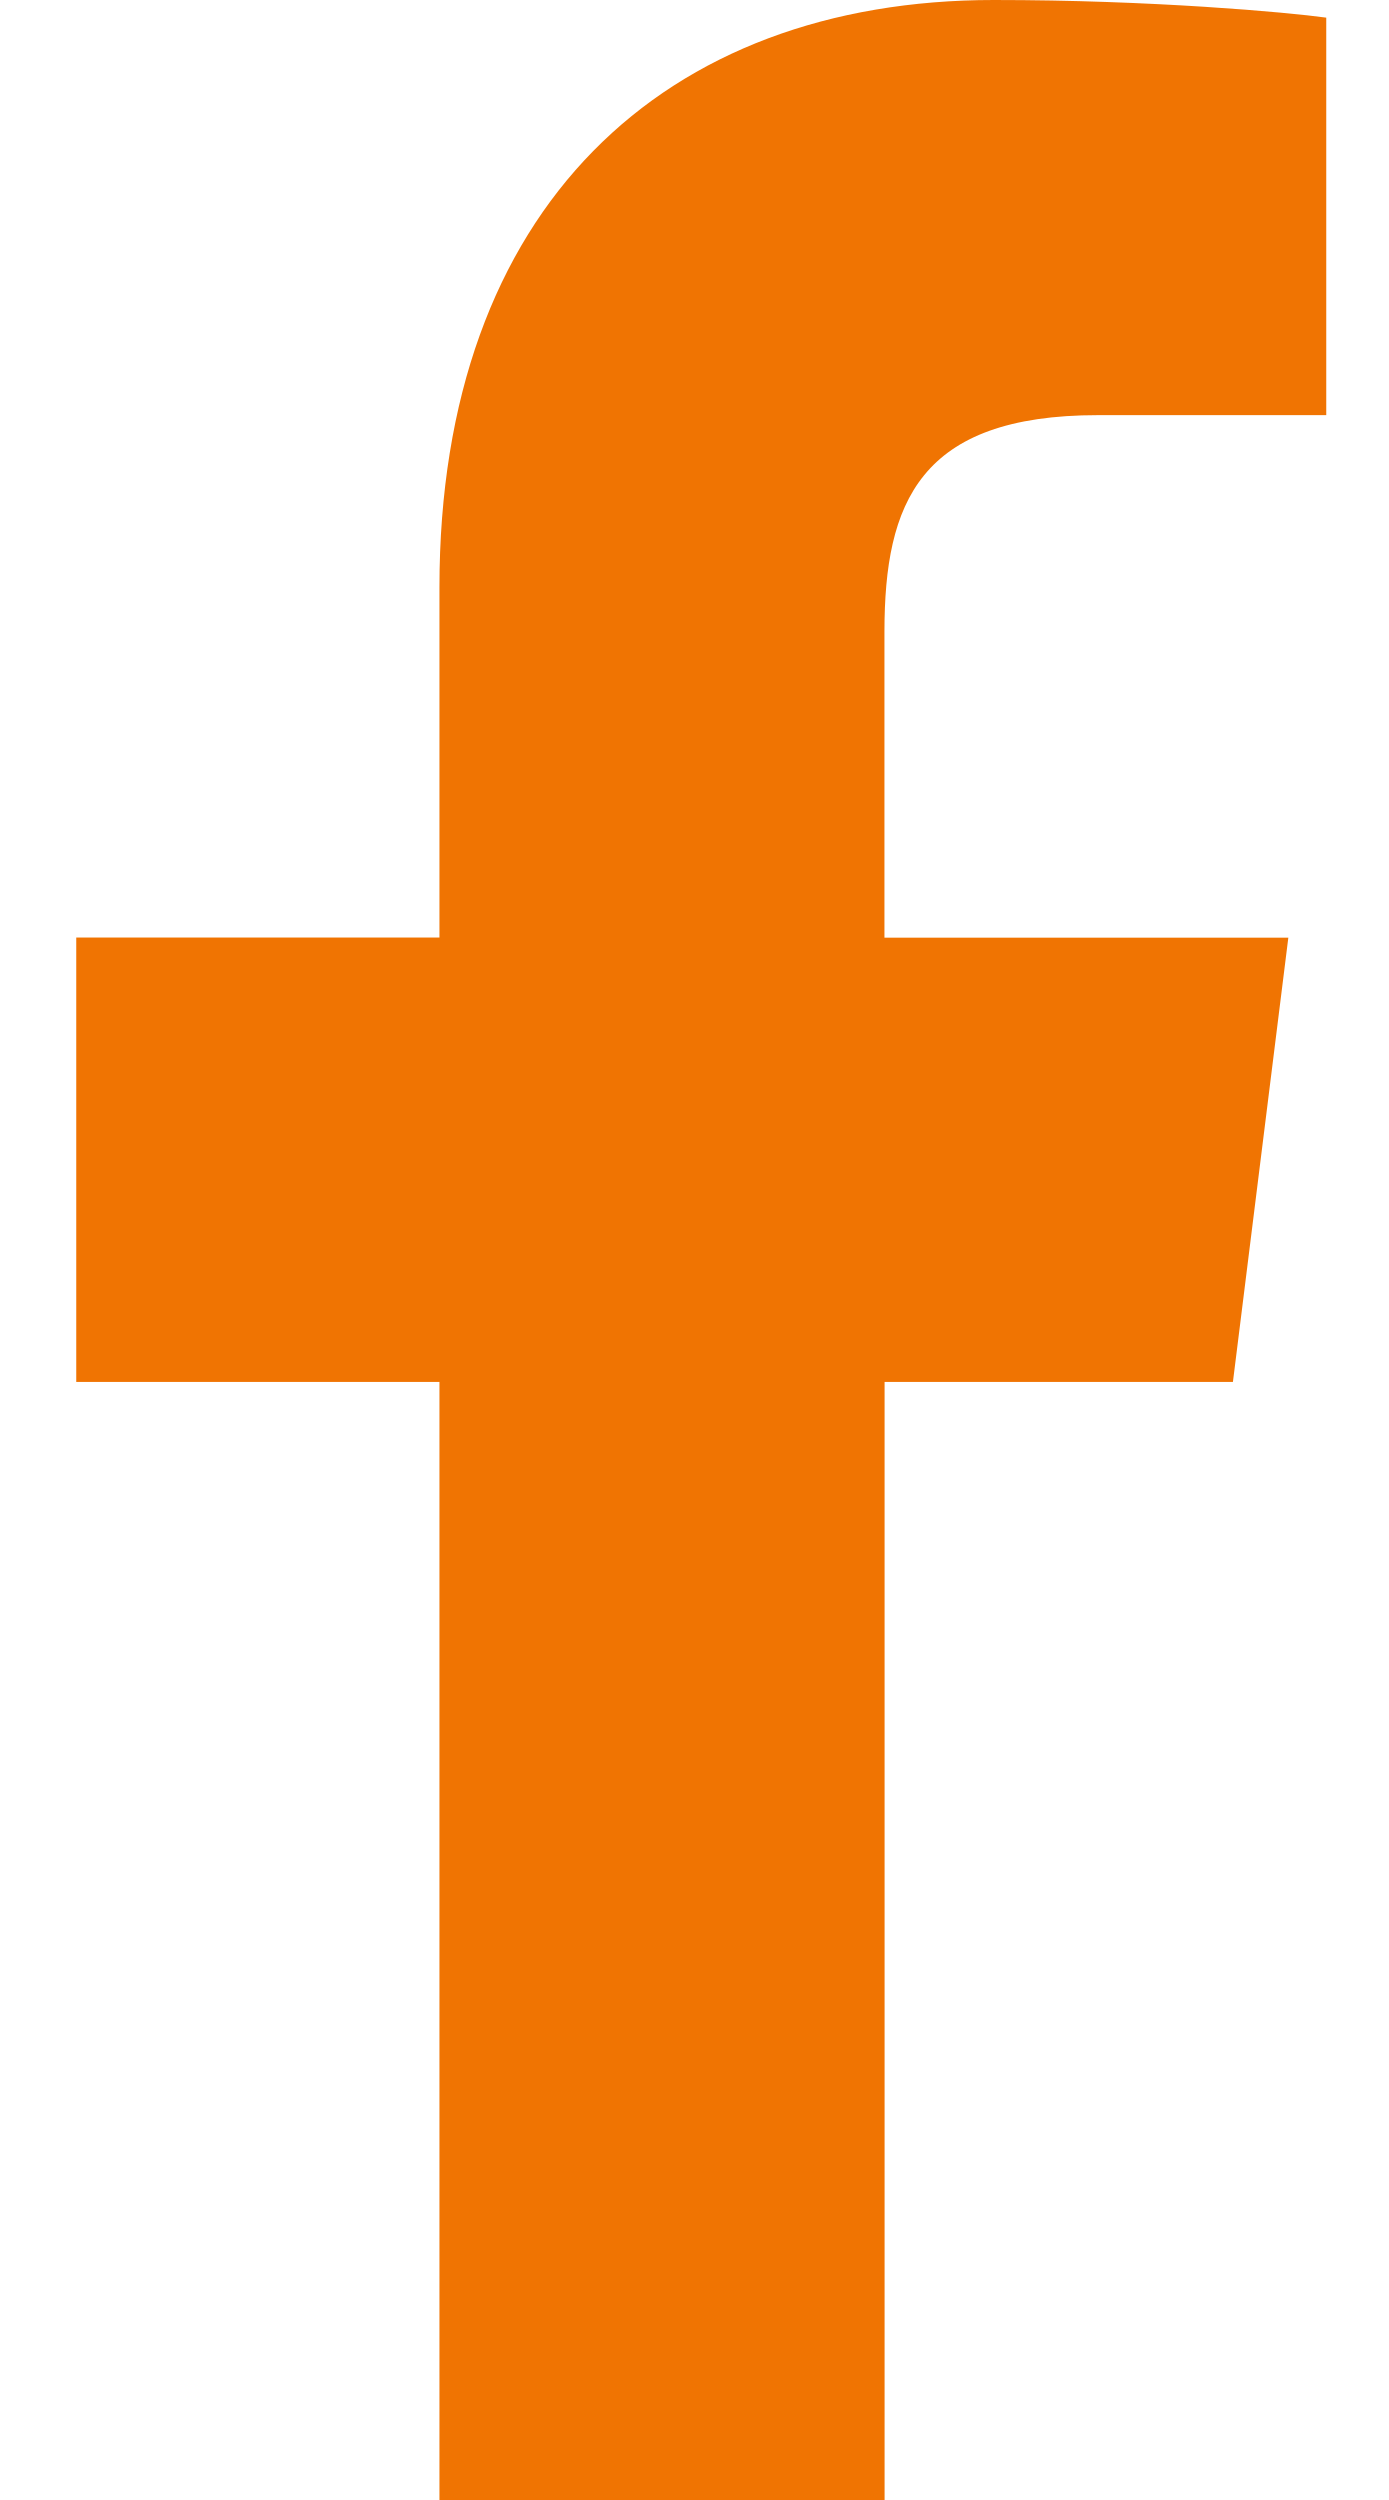
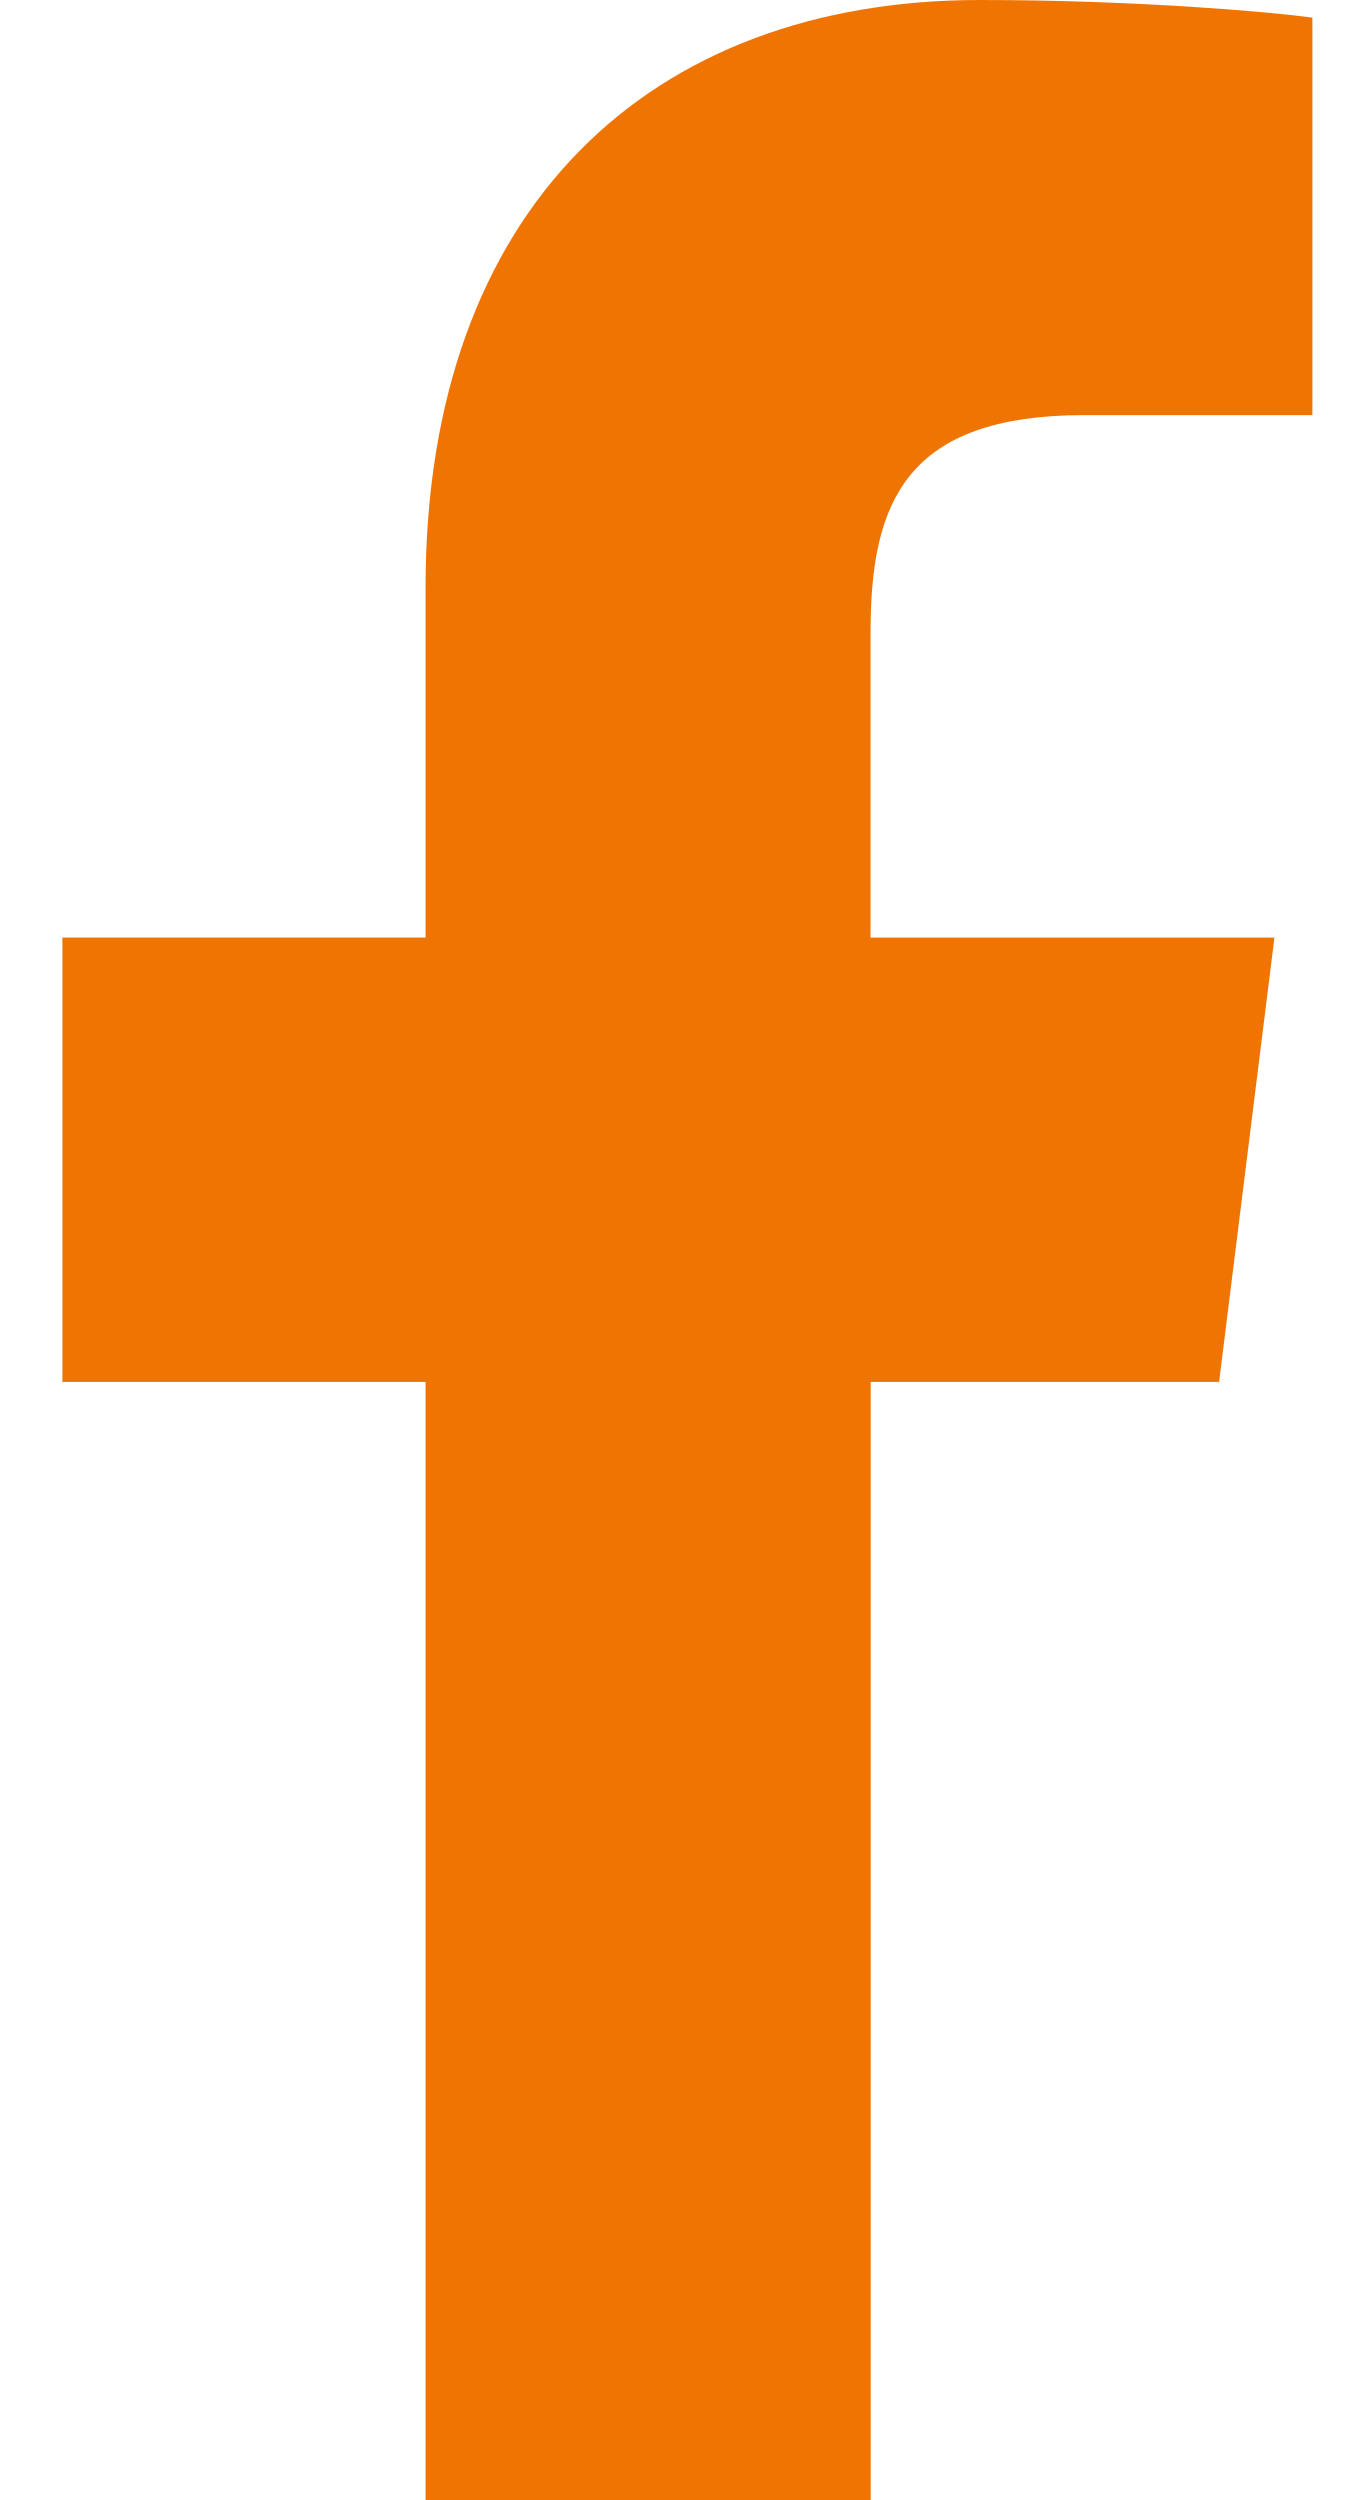
- <svg xmlns="http://www.w3.org/2000/svg" width="10" height="18" viewBox="0 0 10 18" fill="none">
-   <path d="M7.906 2.989H9.549V0.127C9.266 0.088 8.291 0 7.156 0C4.786 0 3.164 1.49 3.164 4.229V6.75H0.549V9.95H3.164V18H6.369V9.95H8.877L9.276 6.751H6.368V4.546C6.369 3.622 6.618 2.989 7.906 2.989Z" fill="#F07402" />
+ <svg xmlns="http://www.w3.org/2000/svg" width="12" height="22" viewBox="0 0 12 22" fill="none">
+   <path d="M9.541 3.653H11.549V0.155C11.203 0.107 10.011 0 8.624 0C5.728 0 3.745 1.821 3.745 5.169V8.25H0.549V12.161H3.745V22H7.662V12.161H10.728L11.215 8.251H7.661V5.557C7.662 4.427 7.966 3.653 9.541 3.653Z" fill="#F07402" />
</svg>
